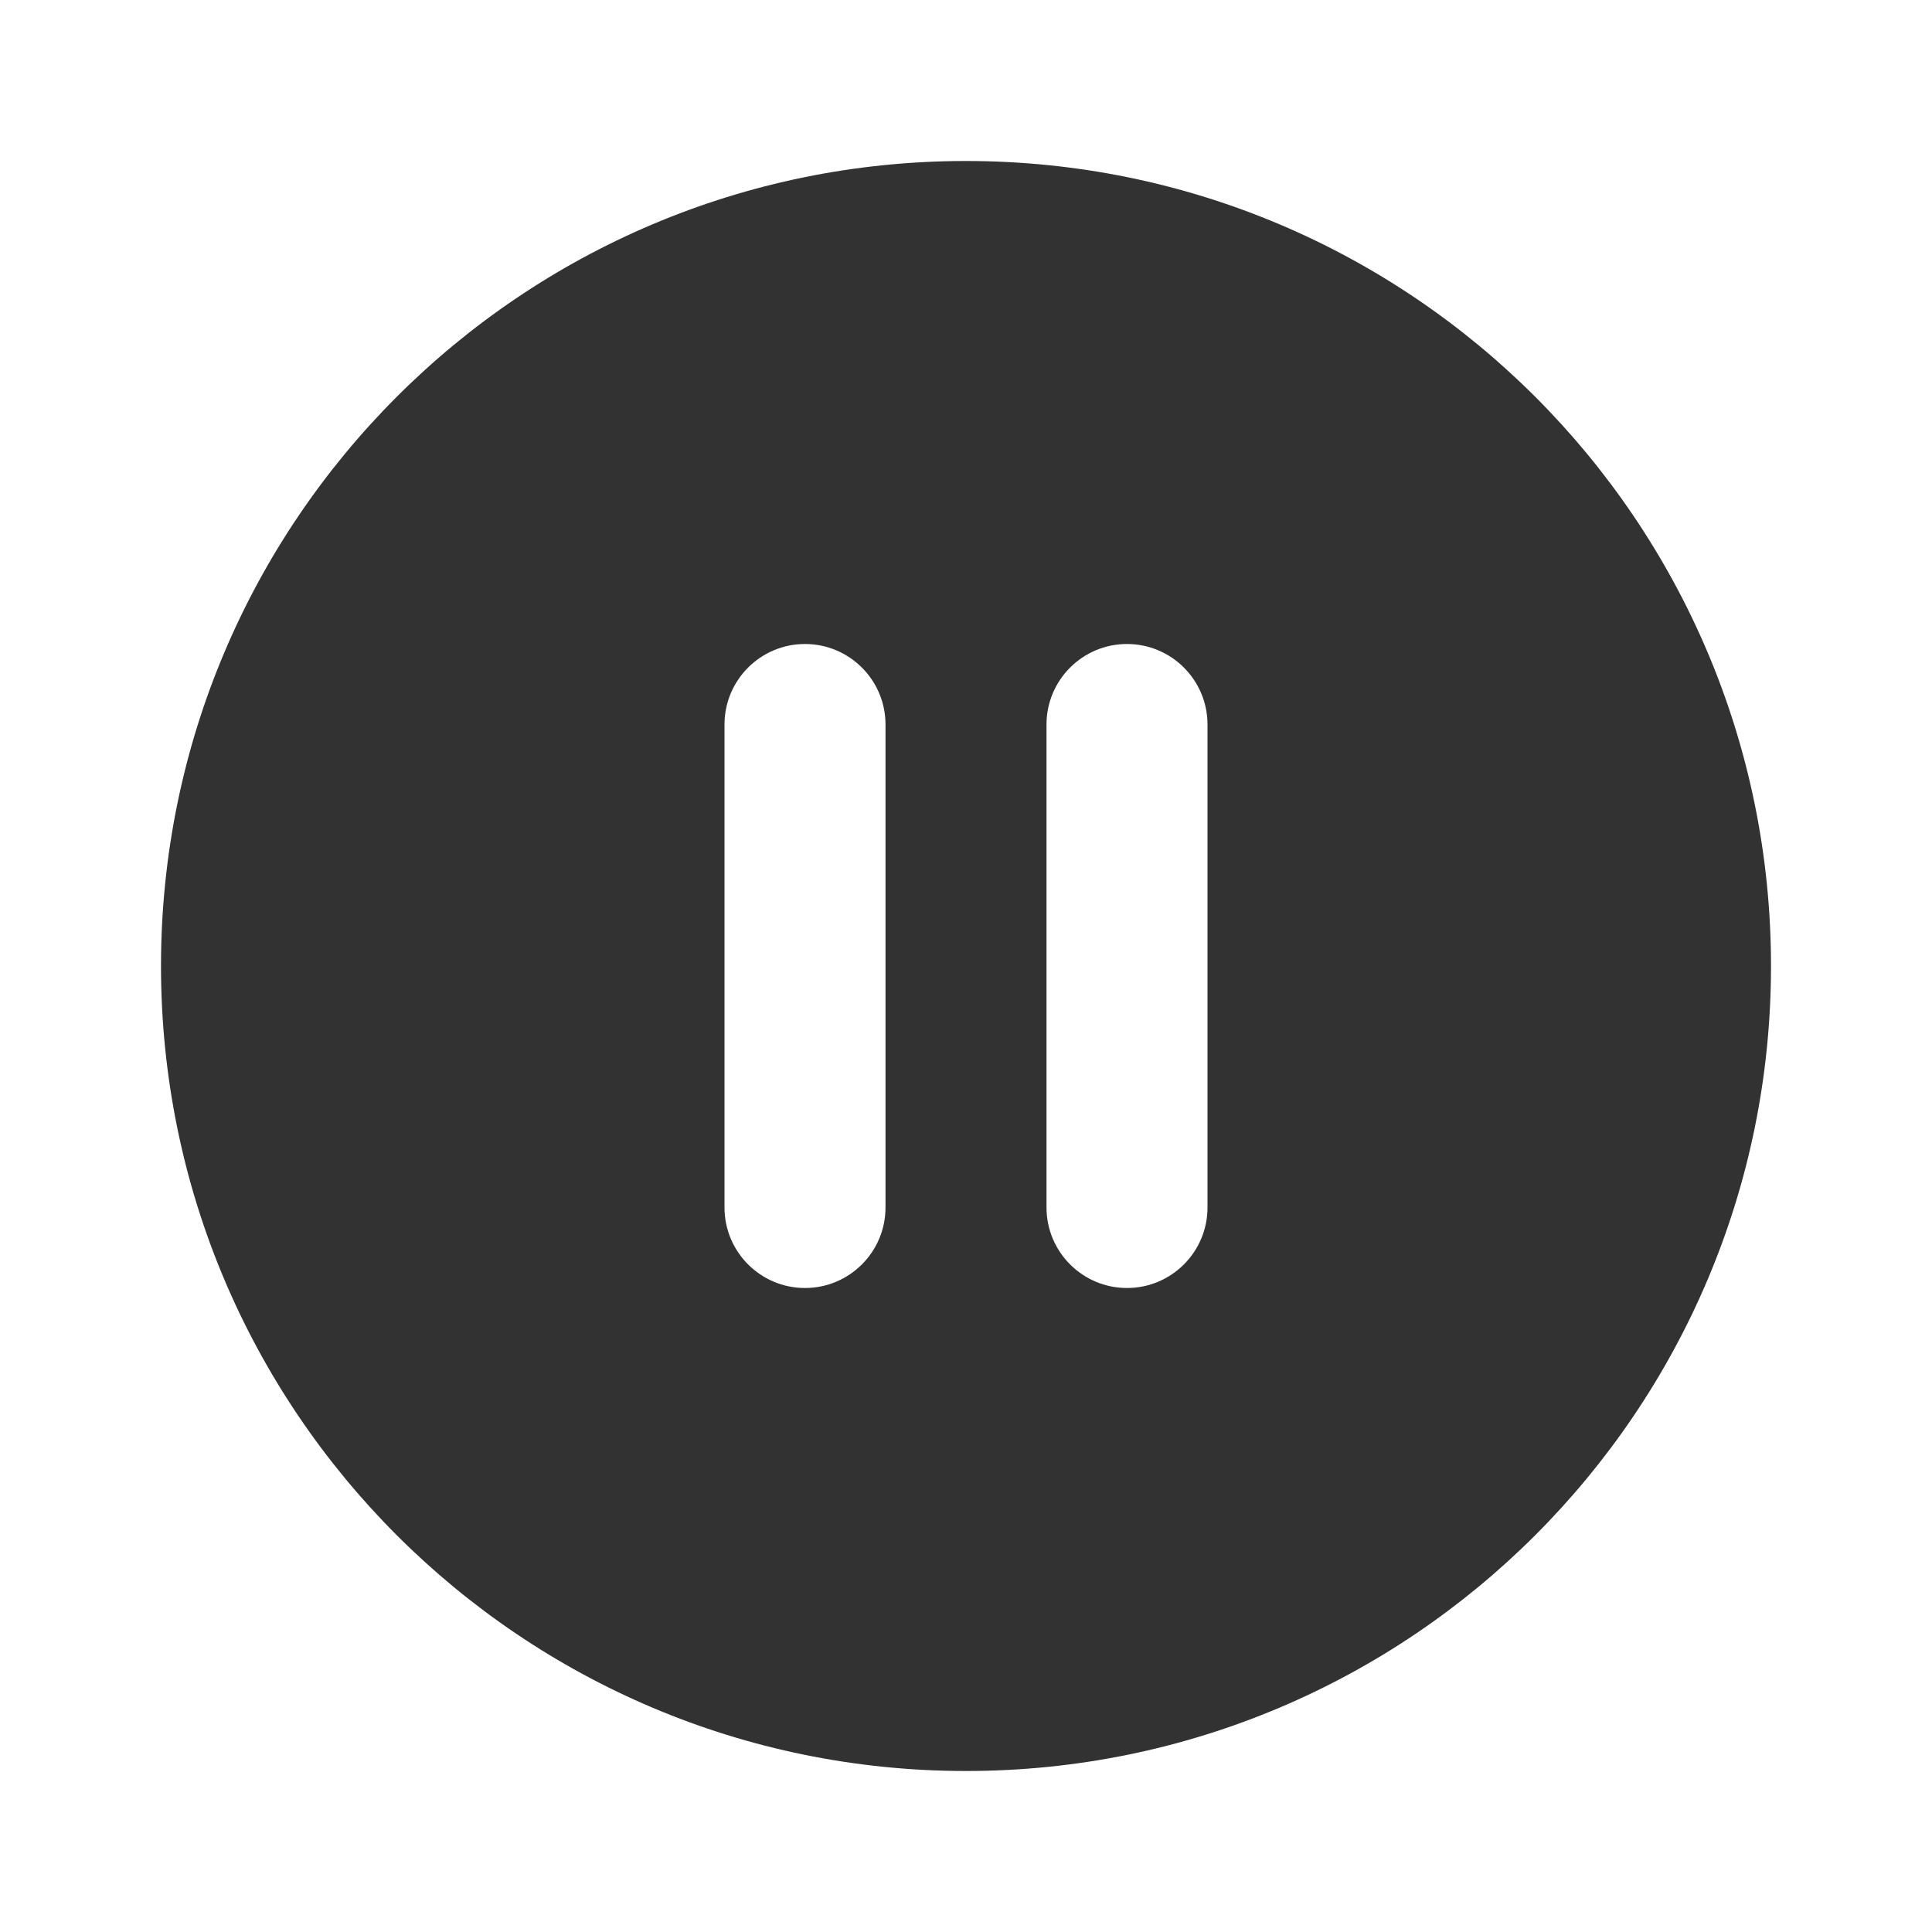
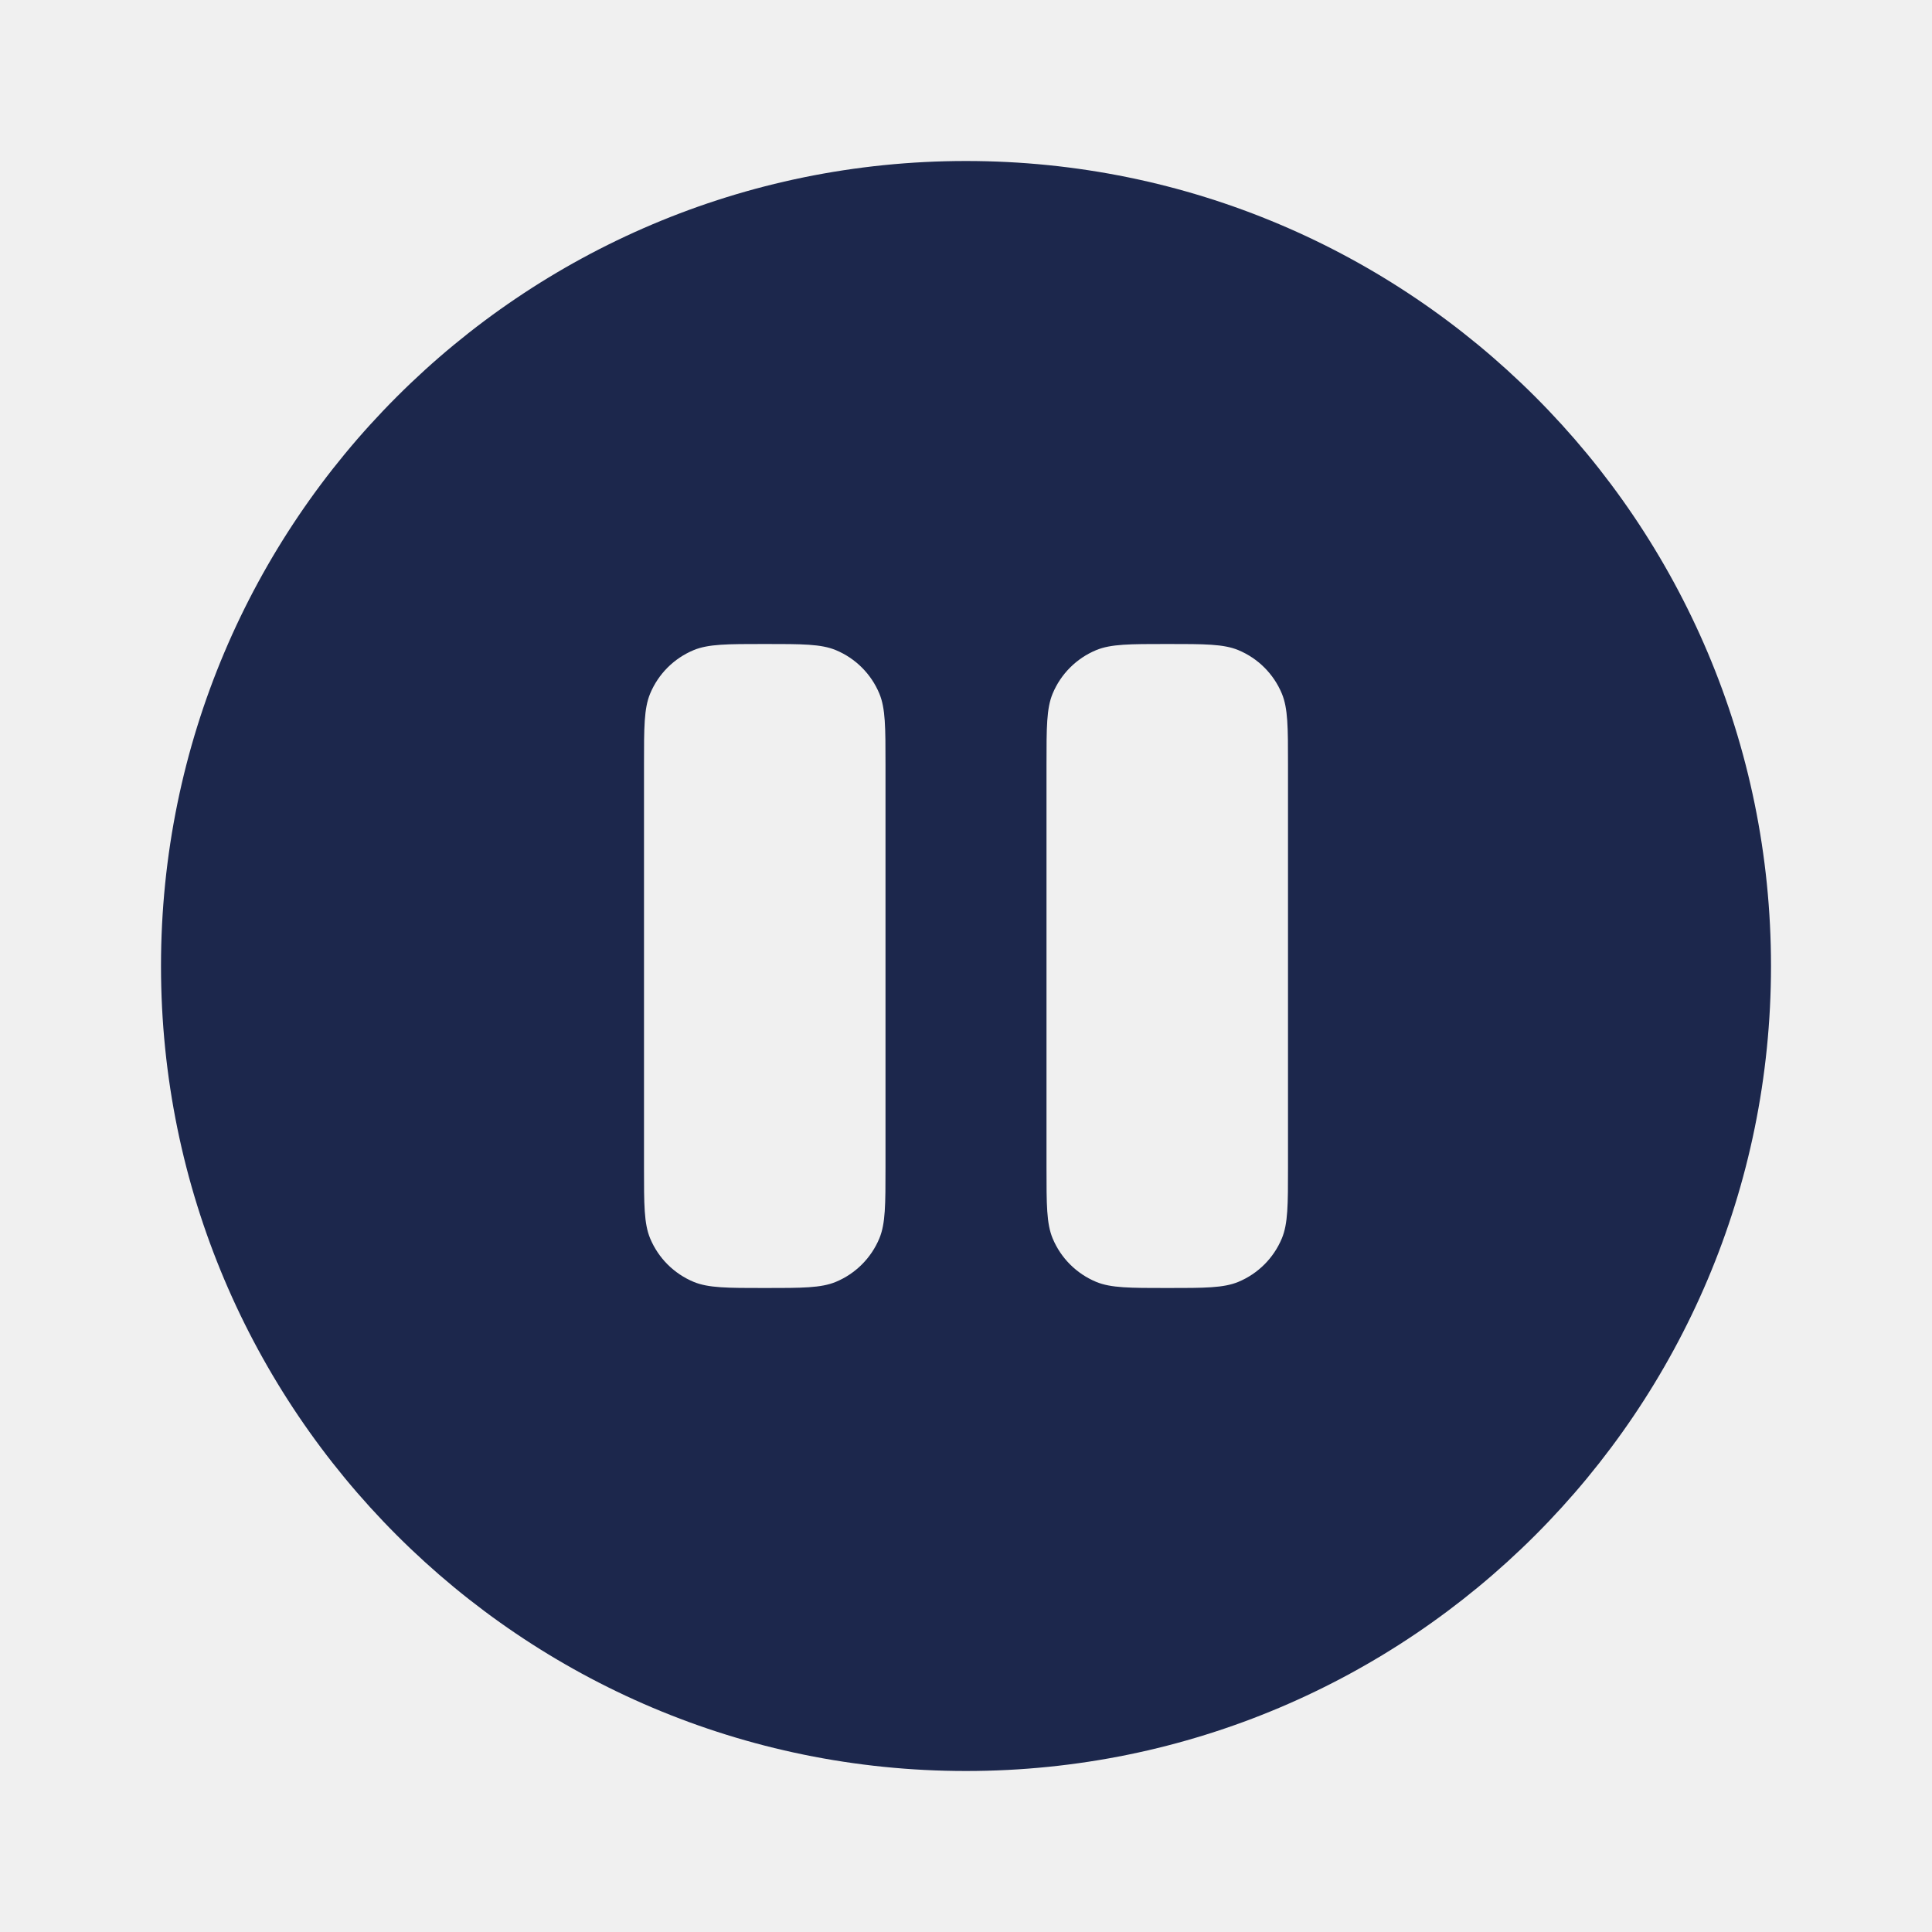
<svg xmlns="http://www.w3.org/2000/svg" width="800px" height="800px" viewBox="0 0 24 24" fill="none">
-   <rect width="24" height="24" fill="white" />
-   <path fill-rule="evenodd" clip-rule="evenodd" d="M2 12C2 6.477 6.477 2 12 2C17.523 2 22 6.477 22 12C22 17.523 17.523 22 12 22C6.477 22 2 17.523 2 12ZM14 8C14.552 8 15 8.448 15 9L15 15C15 15.552 14.552 16 14 16C13.448 16 13 15.552 13 15L13 9C13 8.448 13.448 8 14 8ZM10 8C10.552 8 11 8.448 11 9L11 15C11 15.552 10.552 16 10 16C9.448 16 9 15.552 9 15L9 9C9 8.448 9.448 8 10 8Z" fill="#323232" />
+   <path fill-rule="evenodd" clip-rule="evenodd" d="M12 22C17.523 22 22 17.523 22 12C22 6.477 17.523 2 12 2C6.477 2 2 6.477 2 12C2 17.523 6.477 22 12 22ZM8.076 8.617C8 8.801 8 9.034 8 9.5V14.5C8 14.966 8 15.199 8.076 15.383C8.178 15.628 8.372 15.822 8.617 15.924C8.801 16 9.034 16 9.5 16C9.966 16 10.199 16 10.383 15.924C10.628 15.822 10.822 15.628 10.924 15.383C11 15.199 11 14.966 11 14.5V9.5C11 9.034 11 8.801 10.924 8.617C10.822 8.372 10.628 8.178 10.383 8.076C10.199 8 9.966 8 9.5 8C9.034 8 8.801 8 8.617 8.076C8.372 8.178 8.178 8.372 8.076 8.617ZM13.076 8.617C13 8.801 13 9.034 13 9.5V14.5C13 14.966 13 15.199 13.076 15.383C13.178 15.628 13.372 15.822 13.617 15.924C13.801 16 14.034 16 14.5 16C14.966 16 15.199 16 15.383 15.924C15.628 15.822 15.822 15.628 15.924 15.383C16 15.199 16 14.966 16 14.5V9.5C16 9.034 16 8.801 15.924 8.617C15.822 8.372 15.628 8.178 15.383 8.076C15.199 8 14.966 8 14.5 8C14.034 8 13.801 8 13.617 8.076C13.372 8.178 13.178 8.372 13.076 8.617Z" fill="#1C274C" />
</svg>
